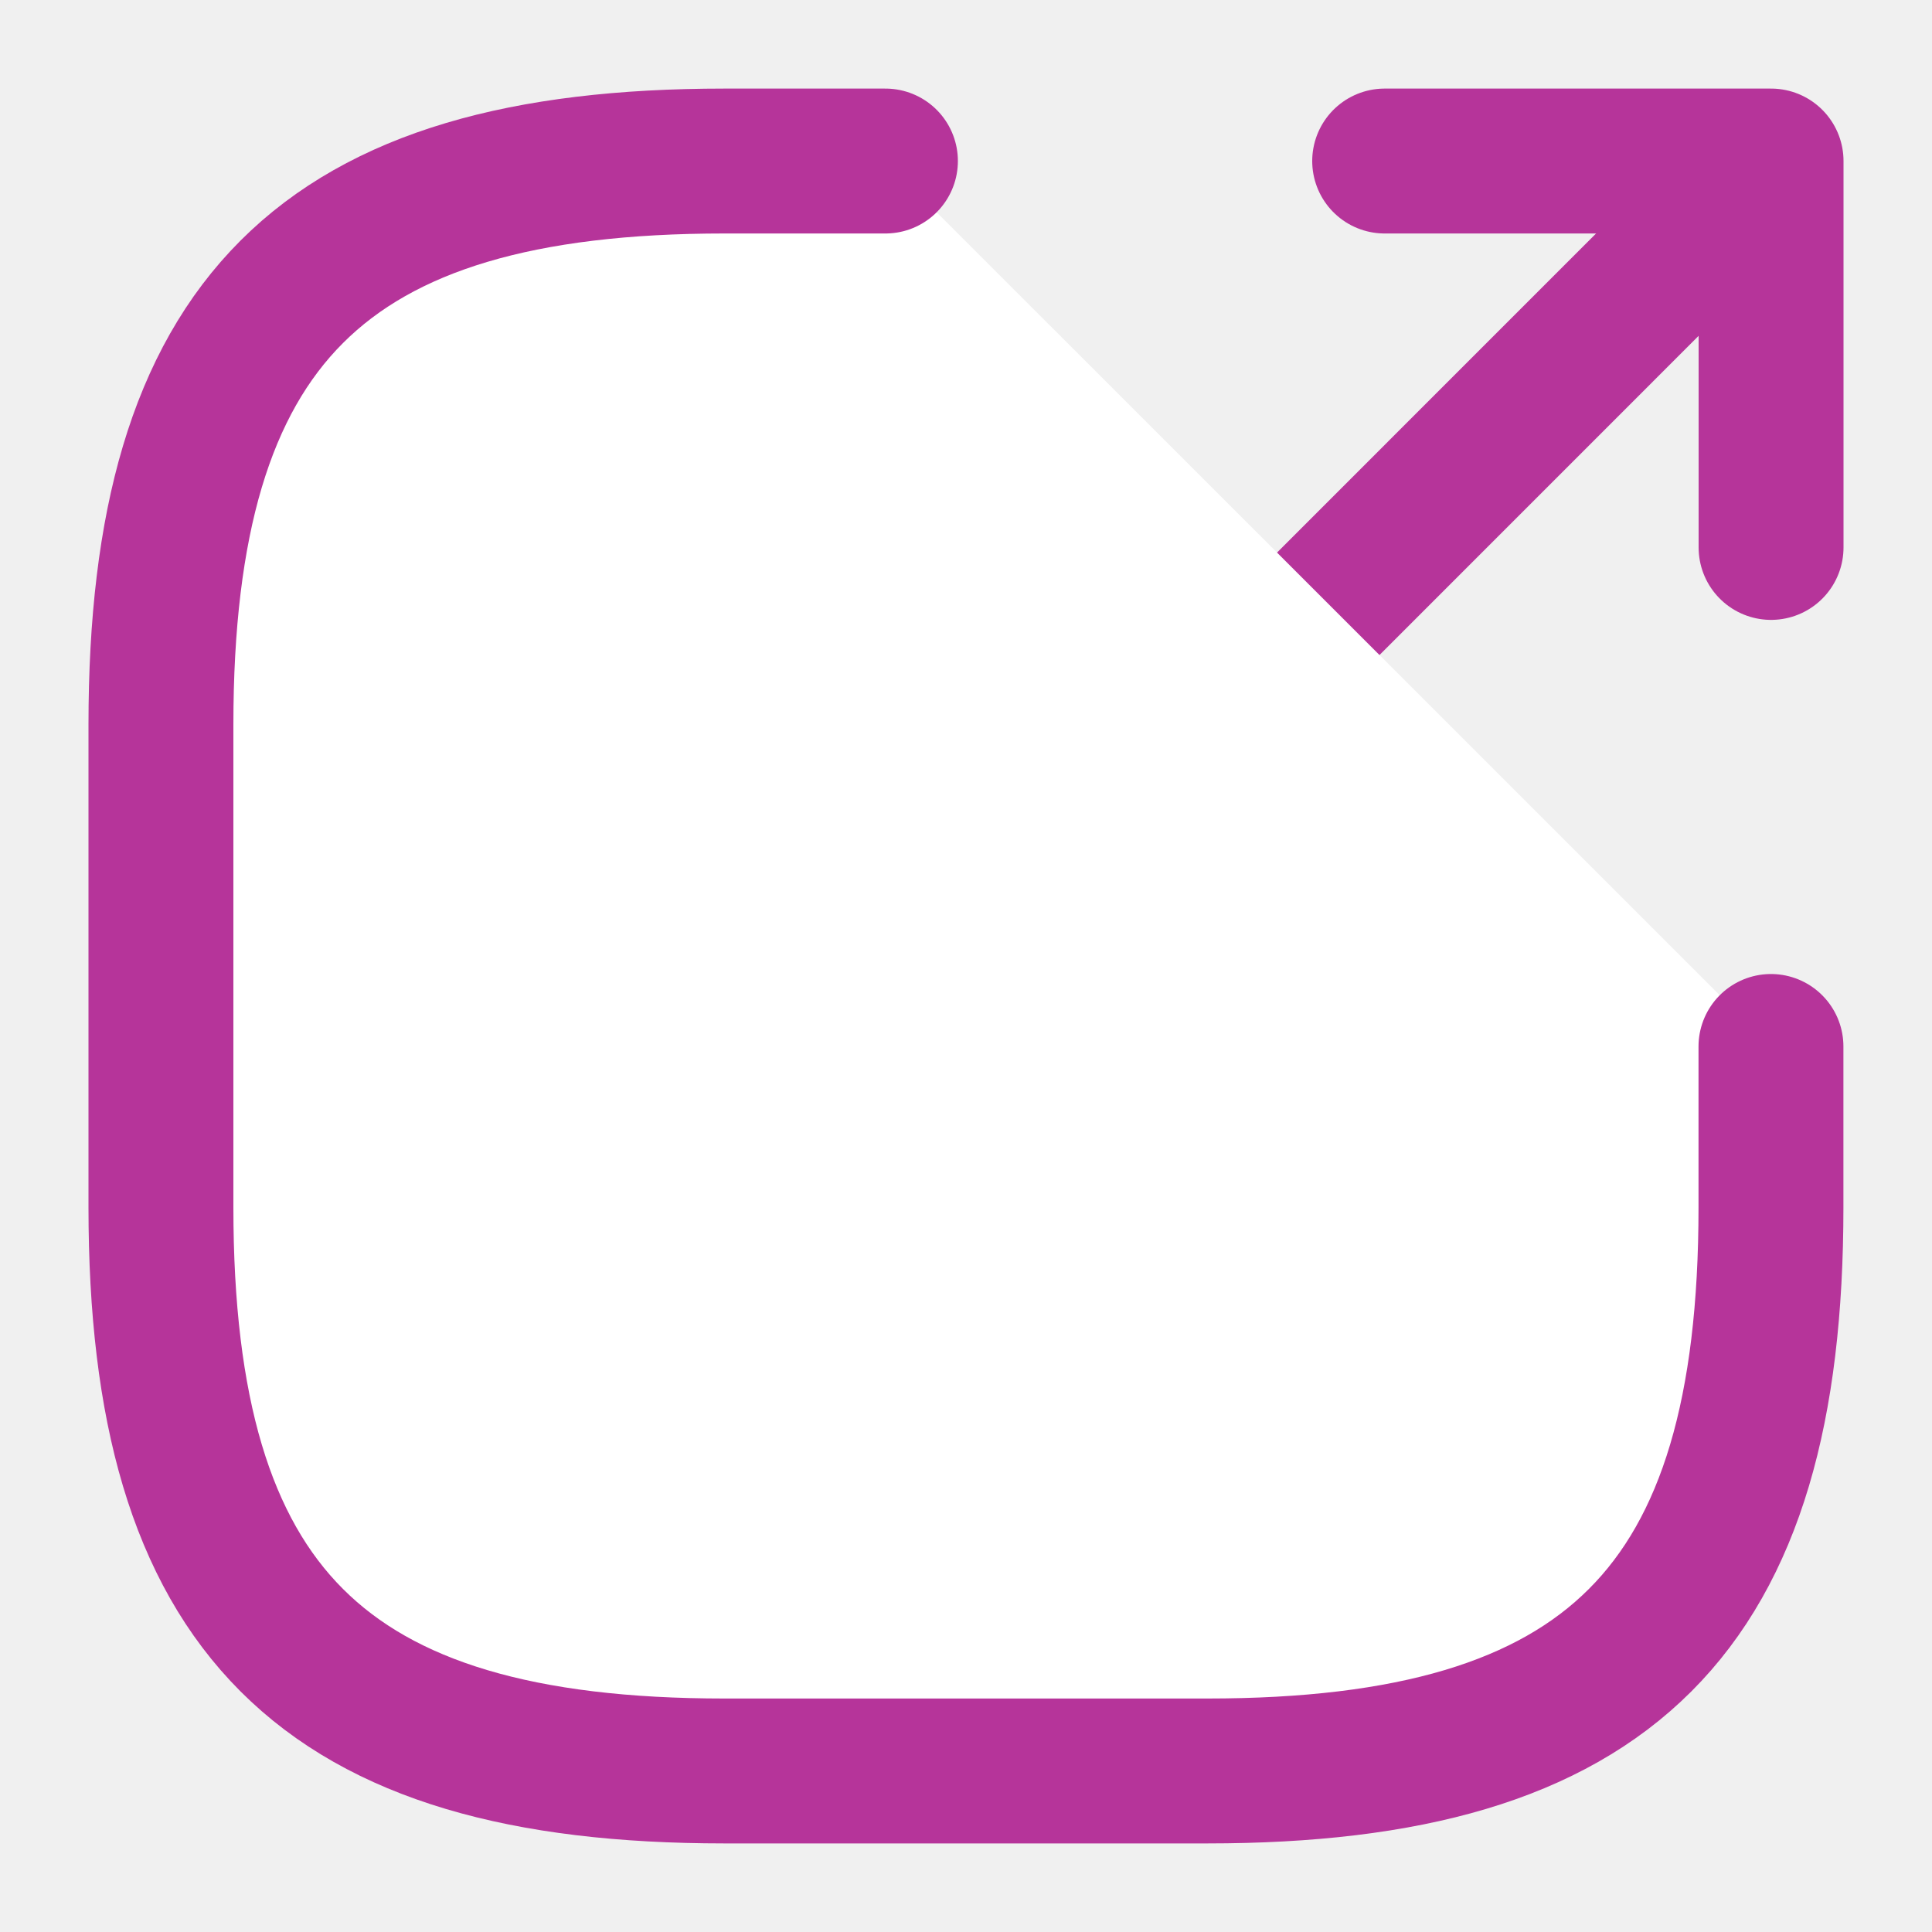
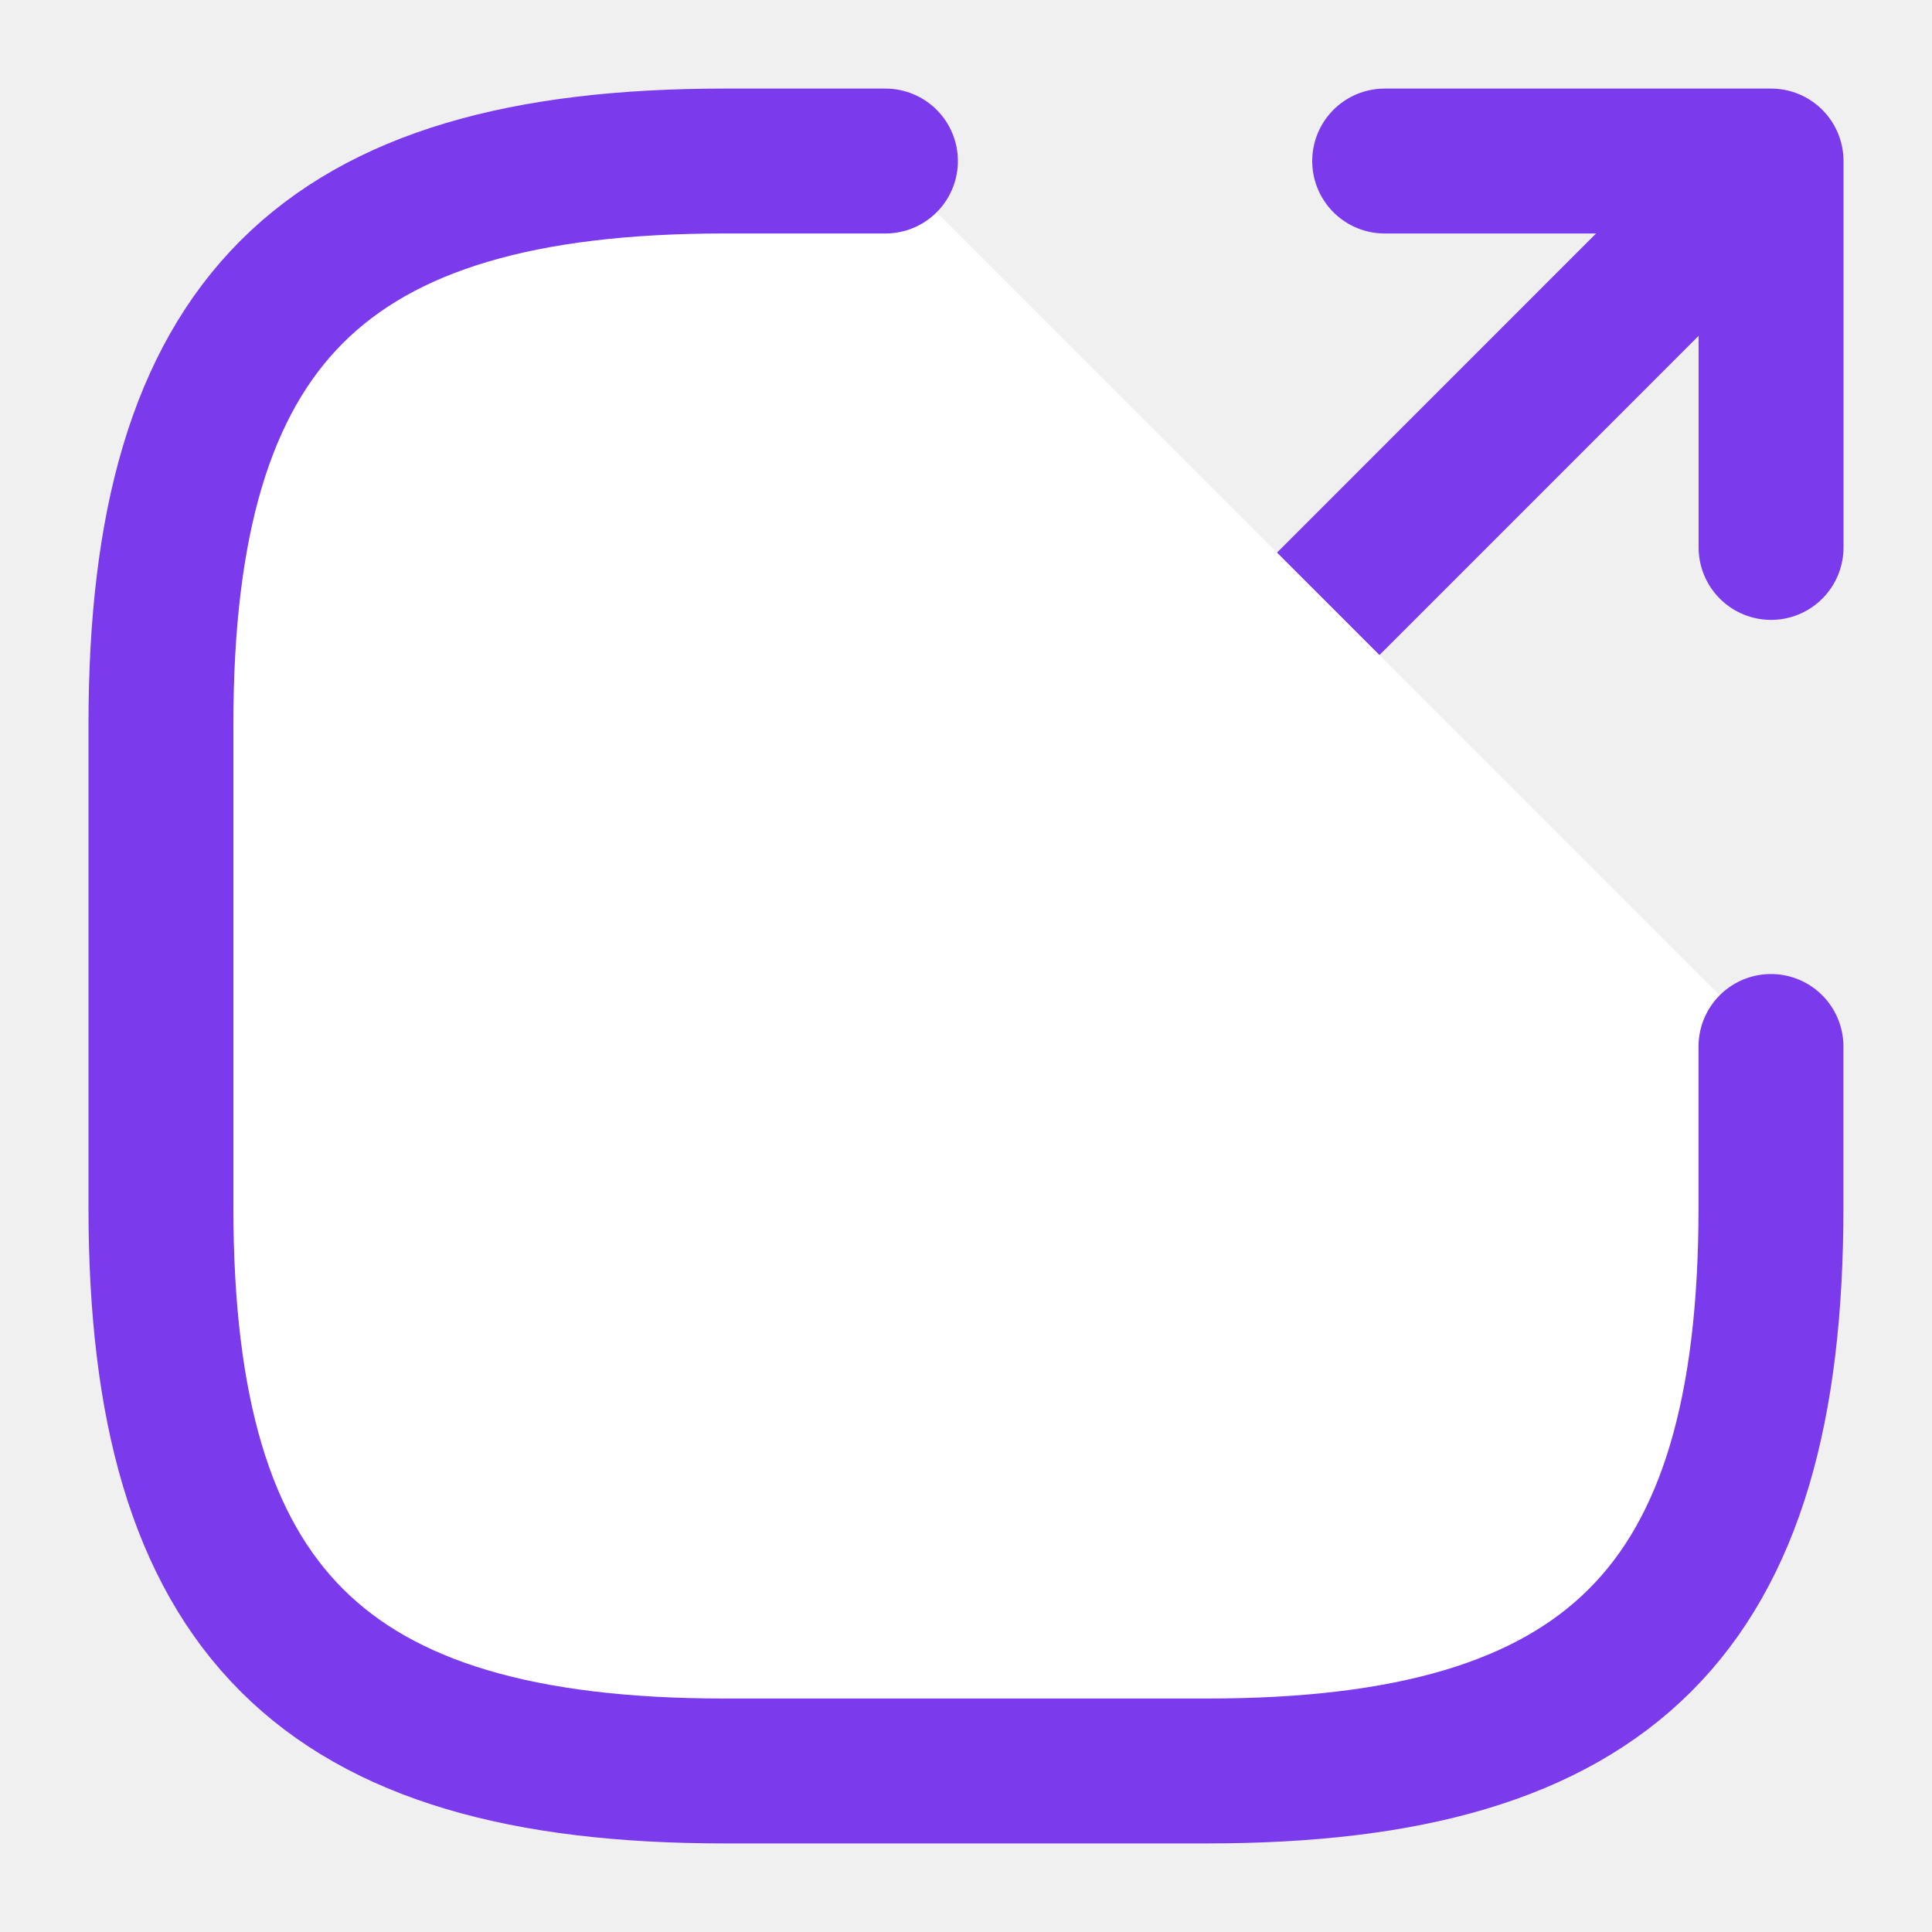
<svg xmlns="http://www.w3.org/2000/svg" width="20" height="20" viewBox="0 0 20 20" fill="none">
-   <path d="M10.834 9.167L17.667 2.333" stroke="#b6349a" stroke-width="1.5" stroke-linecap="round" stroke-linejoin="round" />
-   <path d="M18.334 5.667V1.667H14.334" stroke="#b6349a" stroke-width="1.5" stroke-linecap="round" stroke-linejoin="round" />
+   <path d="M10.834 9.167L17.667 2.333" stroke="#7c3aed" stroke-width="1.5" stroke-linecap="round" stroke-linejoin="round" />
+   <path d="M18.334 5.667V1.667H14.334" stroke="#7c3aed" stroke-width="1.5" stroke-linecap="round" stroke-linejoin="round" />
  <path d="M9.166 1.667H7.499C3.333 1.667 1.666 3.333 1.666 7.5V12.5C1.666 16.667 3.333 18.333 7.499 18.333H12.499C16.666 18.333 18.333 16.667 18.333 12.5V10.833" fill="white" />
-   <path d="M9.166 1.667H7.499C3.333 1.667 1.666 3.333 1.666 7.5V12.5C1.666 16.667 3.333 18.333 7.499 18.333H12.499C16.666 18.333 18.333 16.667 18.333 12.5V10.833" stroke="#b6349a" stroke-width="1.5" stroke-linecap="round" stroke-linejoin="round" />
+   <path d="M9.166 1.667H7.499C3.333 1.667 1.666 3.333 1.666 7.5V12.5C1.666 16.667 3.333 18.333 7.499 18.333H12.499C16.666 18.333 18.333 16.667 18.333 12.5V10.833" stroke="#7c3aed" stroke-width="1.5" stroke-linecap="round" stroke-linejoin="round" />
</svg>
